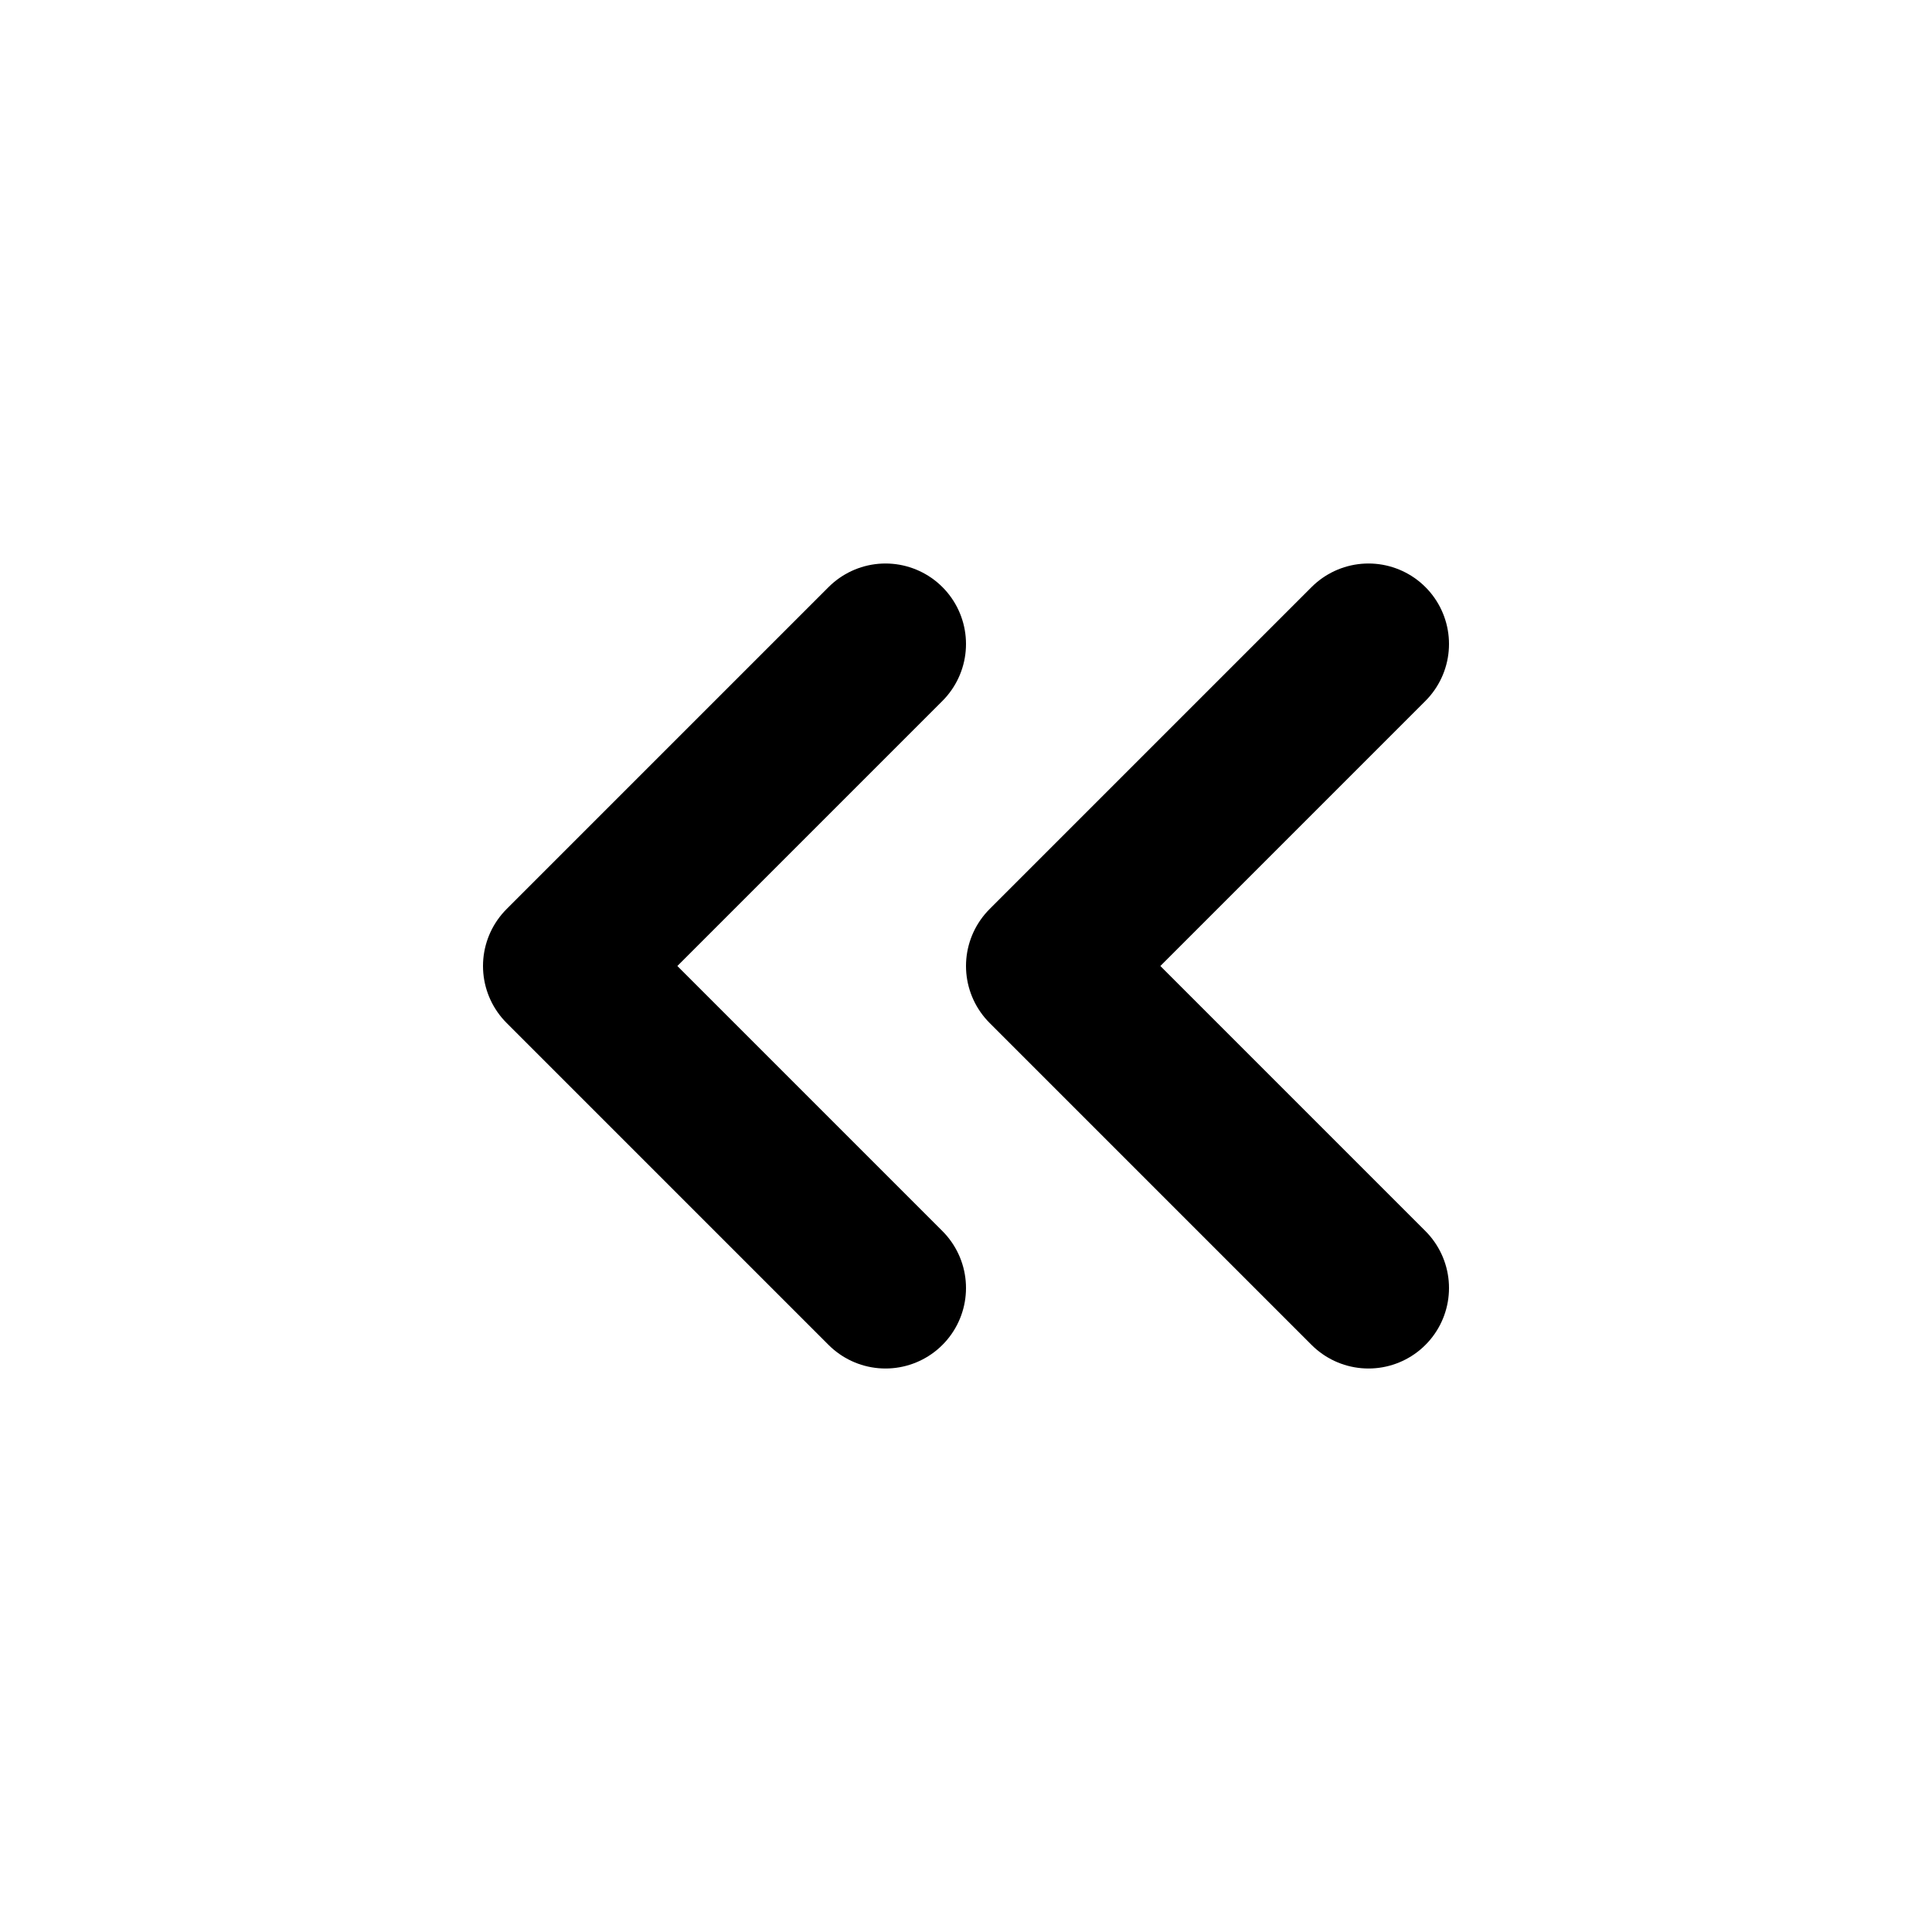
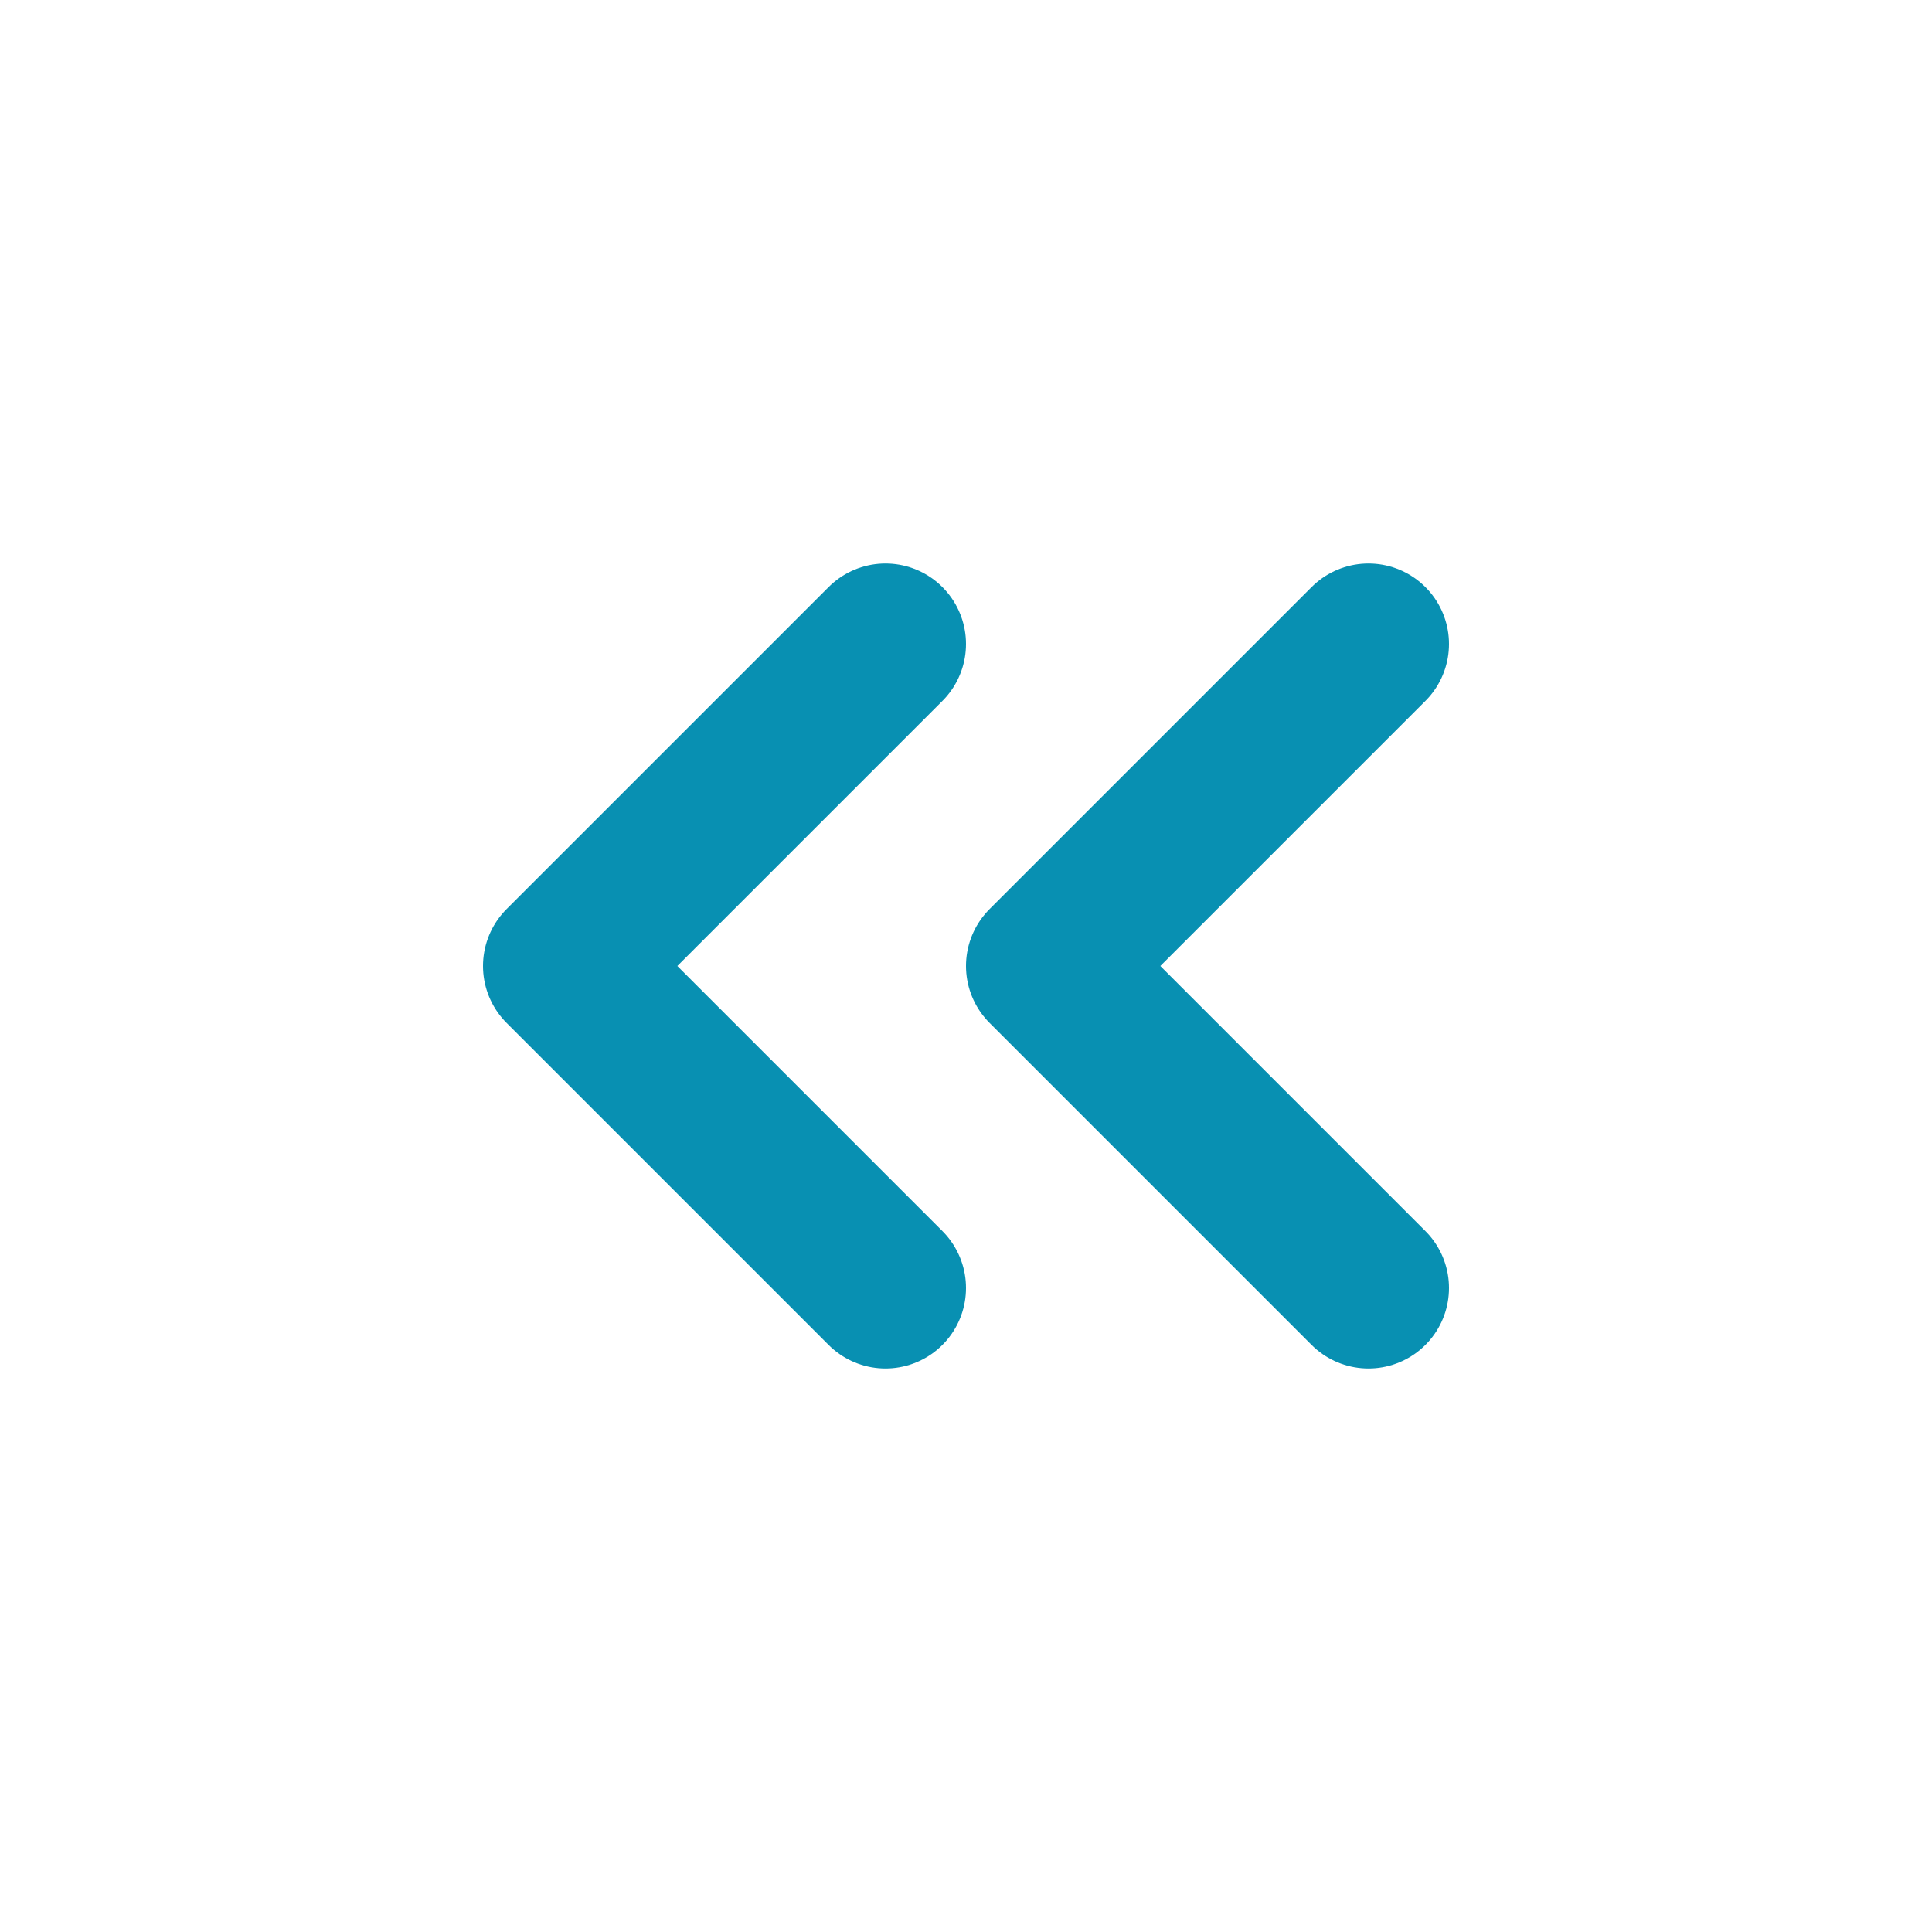
<svg xmlns="http://www.w3.org/2000/svg" class="w-6 h-6 text-gray-800 dark:text-white" aria-hidden="true" width="24" height="24" fill="none" viewBox="0 0 24 24">
-   <path stroke="currentColor" stroke-linecap="round" stroke-linejoin="round" stroke-width="2" d="m17 16-4-4 4-4m-6 8-4-4 4-4" />
+   <path stroke="#0890b2" stroke-linecap="round" stroke-linejoin="round" stroke-width="2" d="m17 16-4-4 4-4m-6 8-4-4 4-4" />
</svg>
